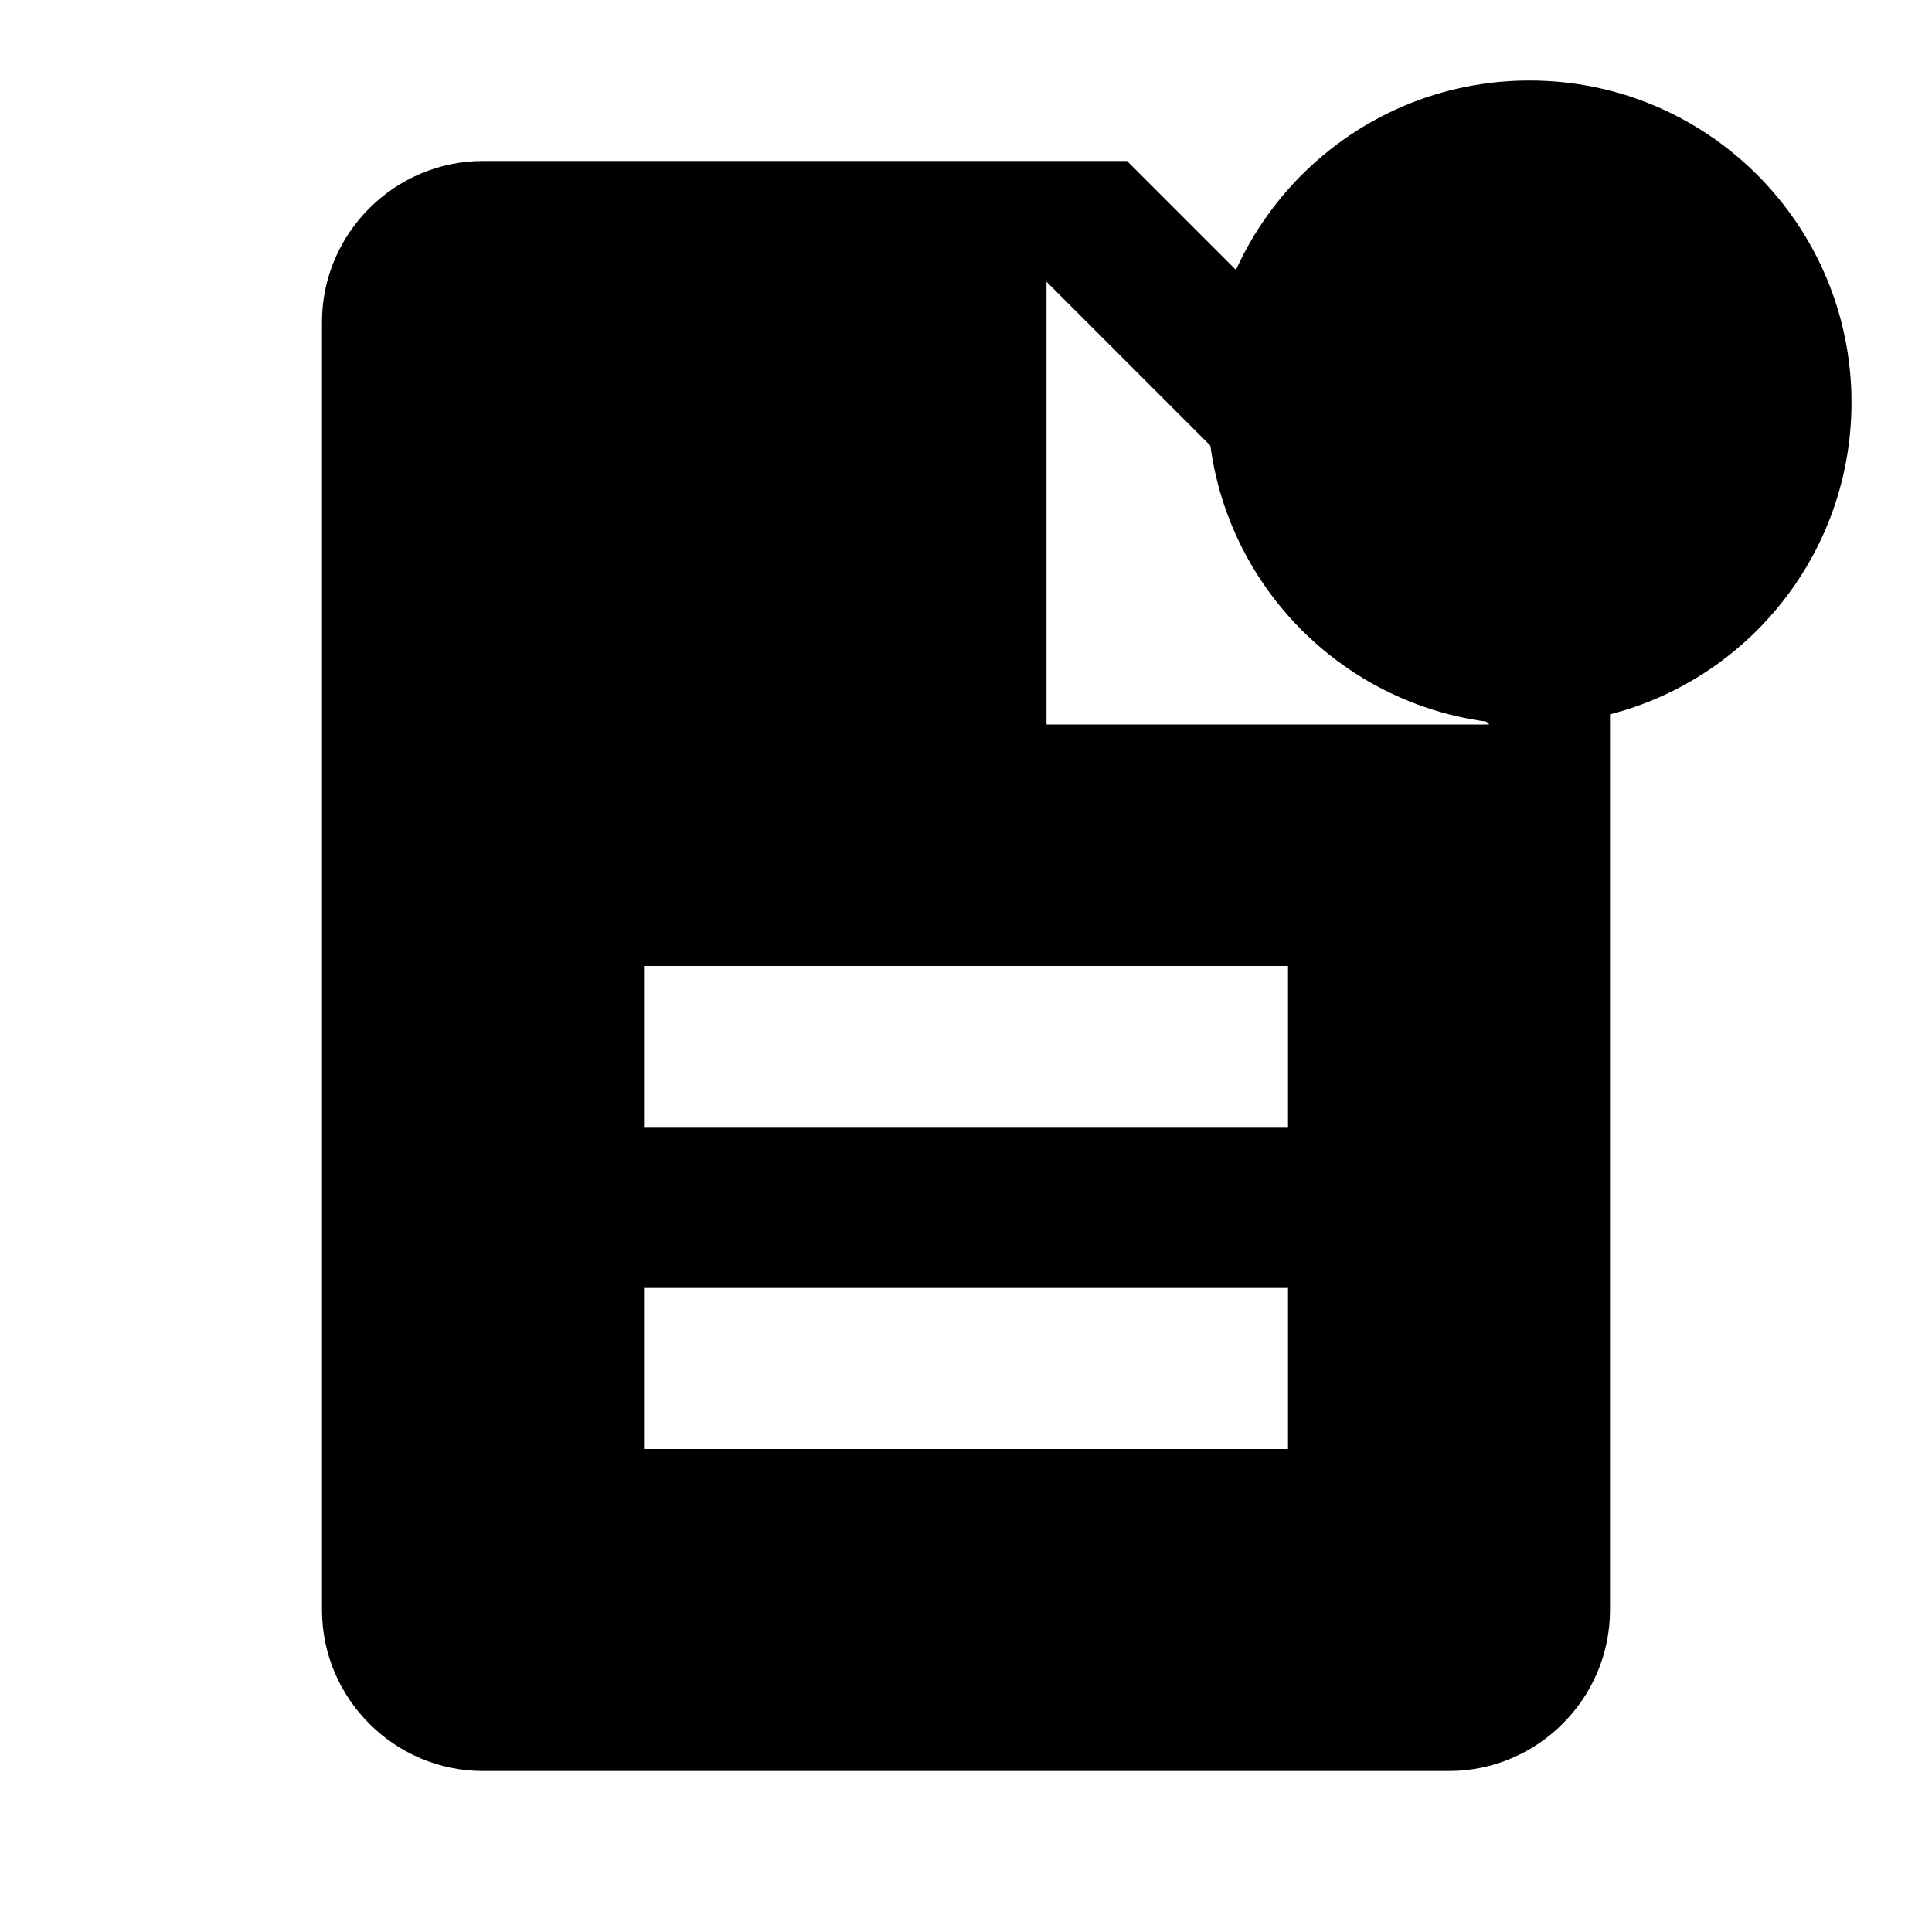
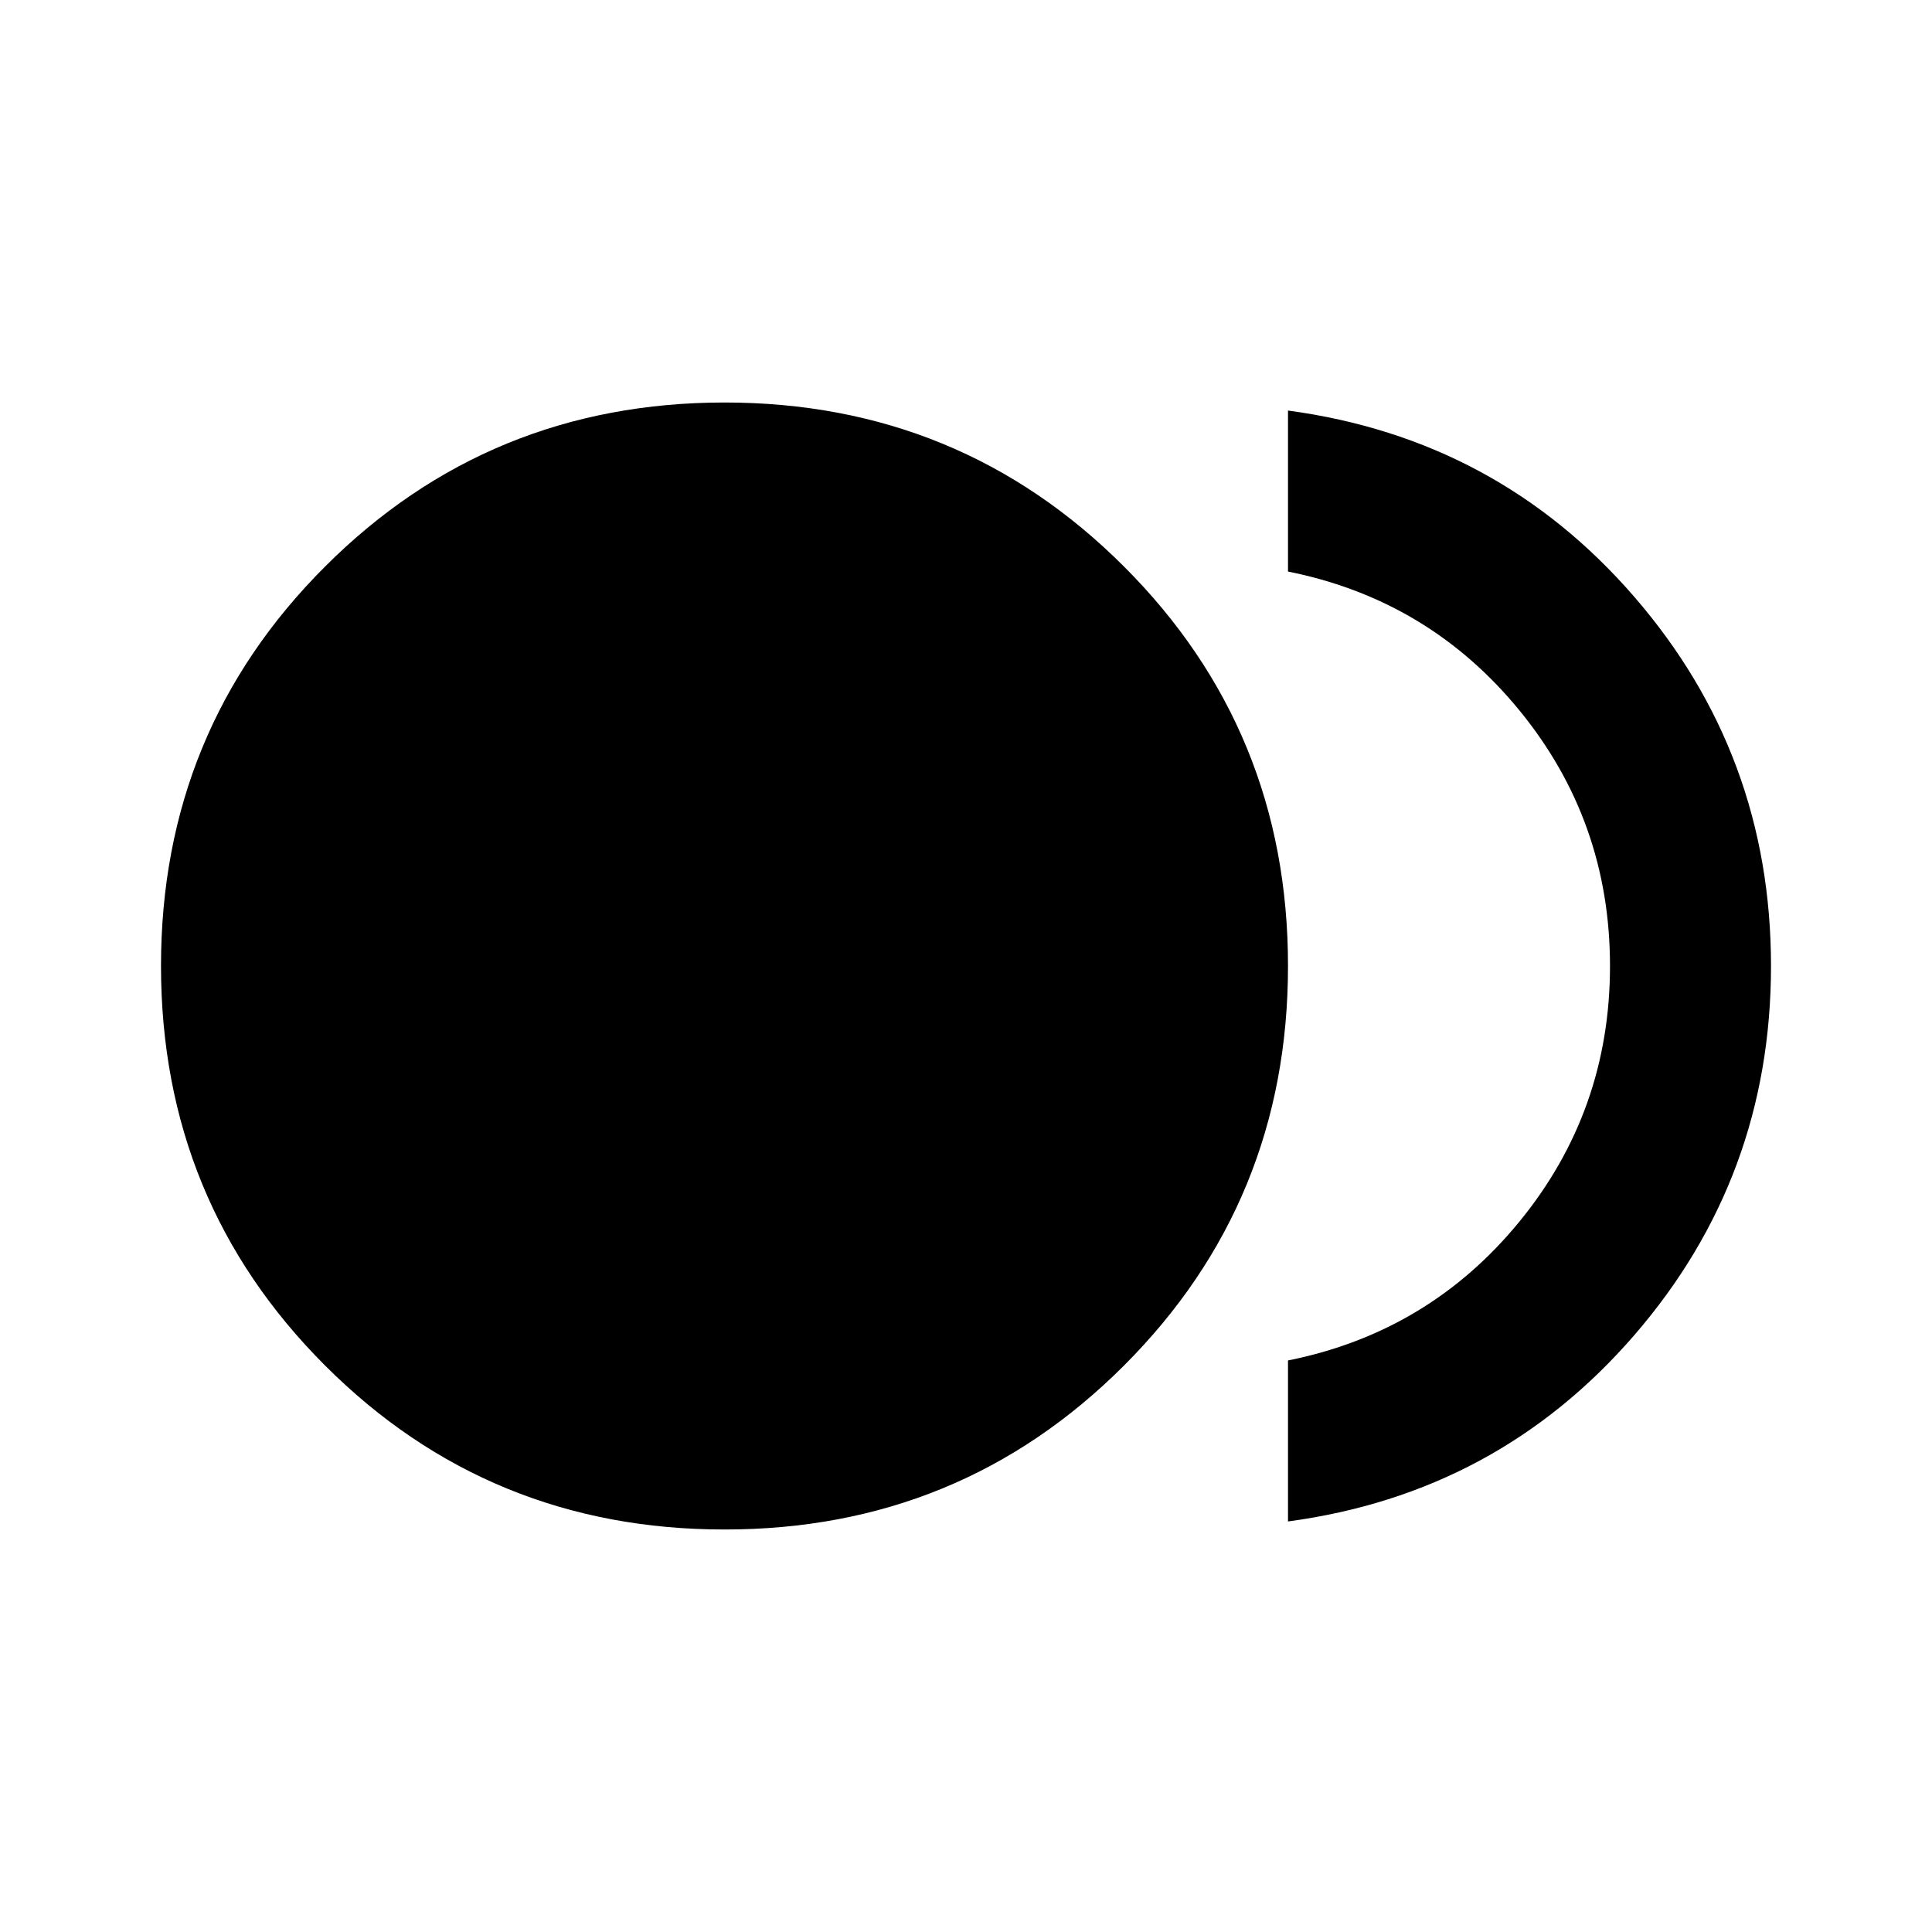
- <svg xmlns="http://www.w3.org/2000/svg" height="24" viewBox="0 0 24 24" width="24">
-   <path d="M14 2H6c-1.1 0-2 .9-2 2v16c0 1.1.9 2 2 2h12c1.1 0 2-.9 2-2V8l-6-6zm2 16H8v-2h8v2zm0-4H8v-2h8v2zm-3-5V3.5L18.5 9H13z" />
-   <circle cx="19" cy="5" r="4" fill="currentColor" />
+ <svg xmlns="http://www.w3.org/2000/svg" width="24" height="24" viewBox="0 0 24 24">
+   <path d="M9 19q-2.925 0-4.962-2.037T2 12q0-2.925 2.038-4.962T9 5q2.925 0 4.963 2.038T16 12q0 2.925-2.037 4.963T9 19m7-.1v-2q1.75-.35 2.875-1.725T20 12q0-1.8-1.125-3.175T16 7.1v-2q2.6.35 4.3 2.312T22 12q0 2.625-1.7 4.588T16 18.9" />
</svg>
